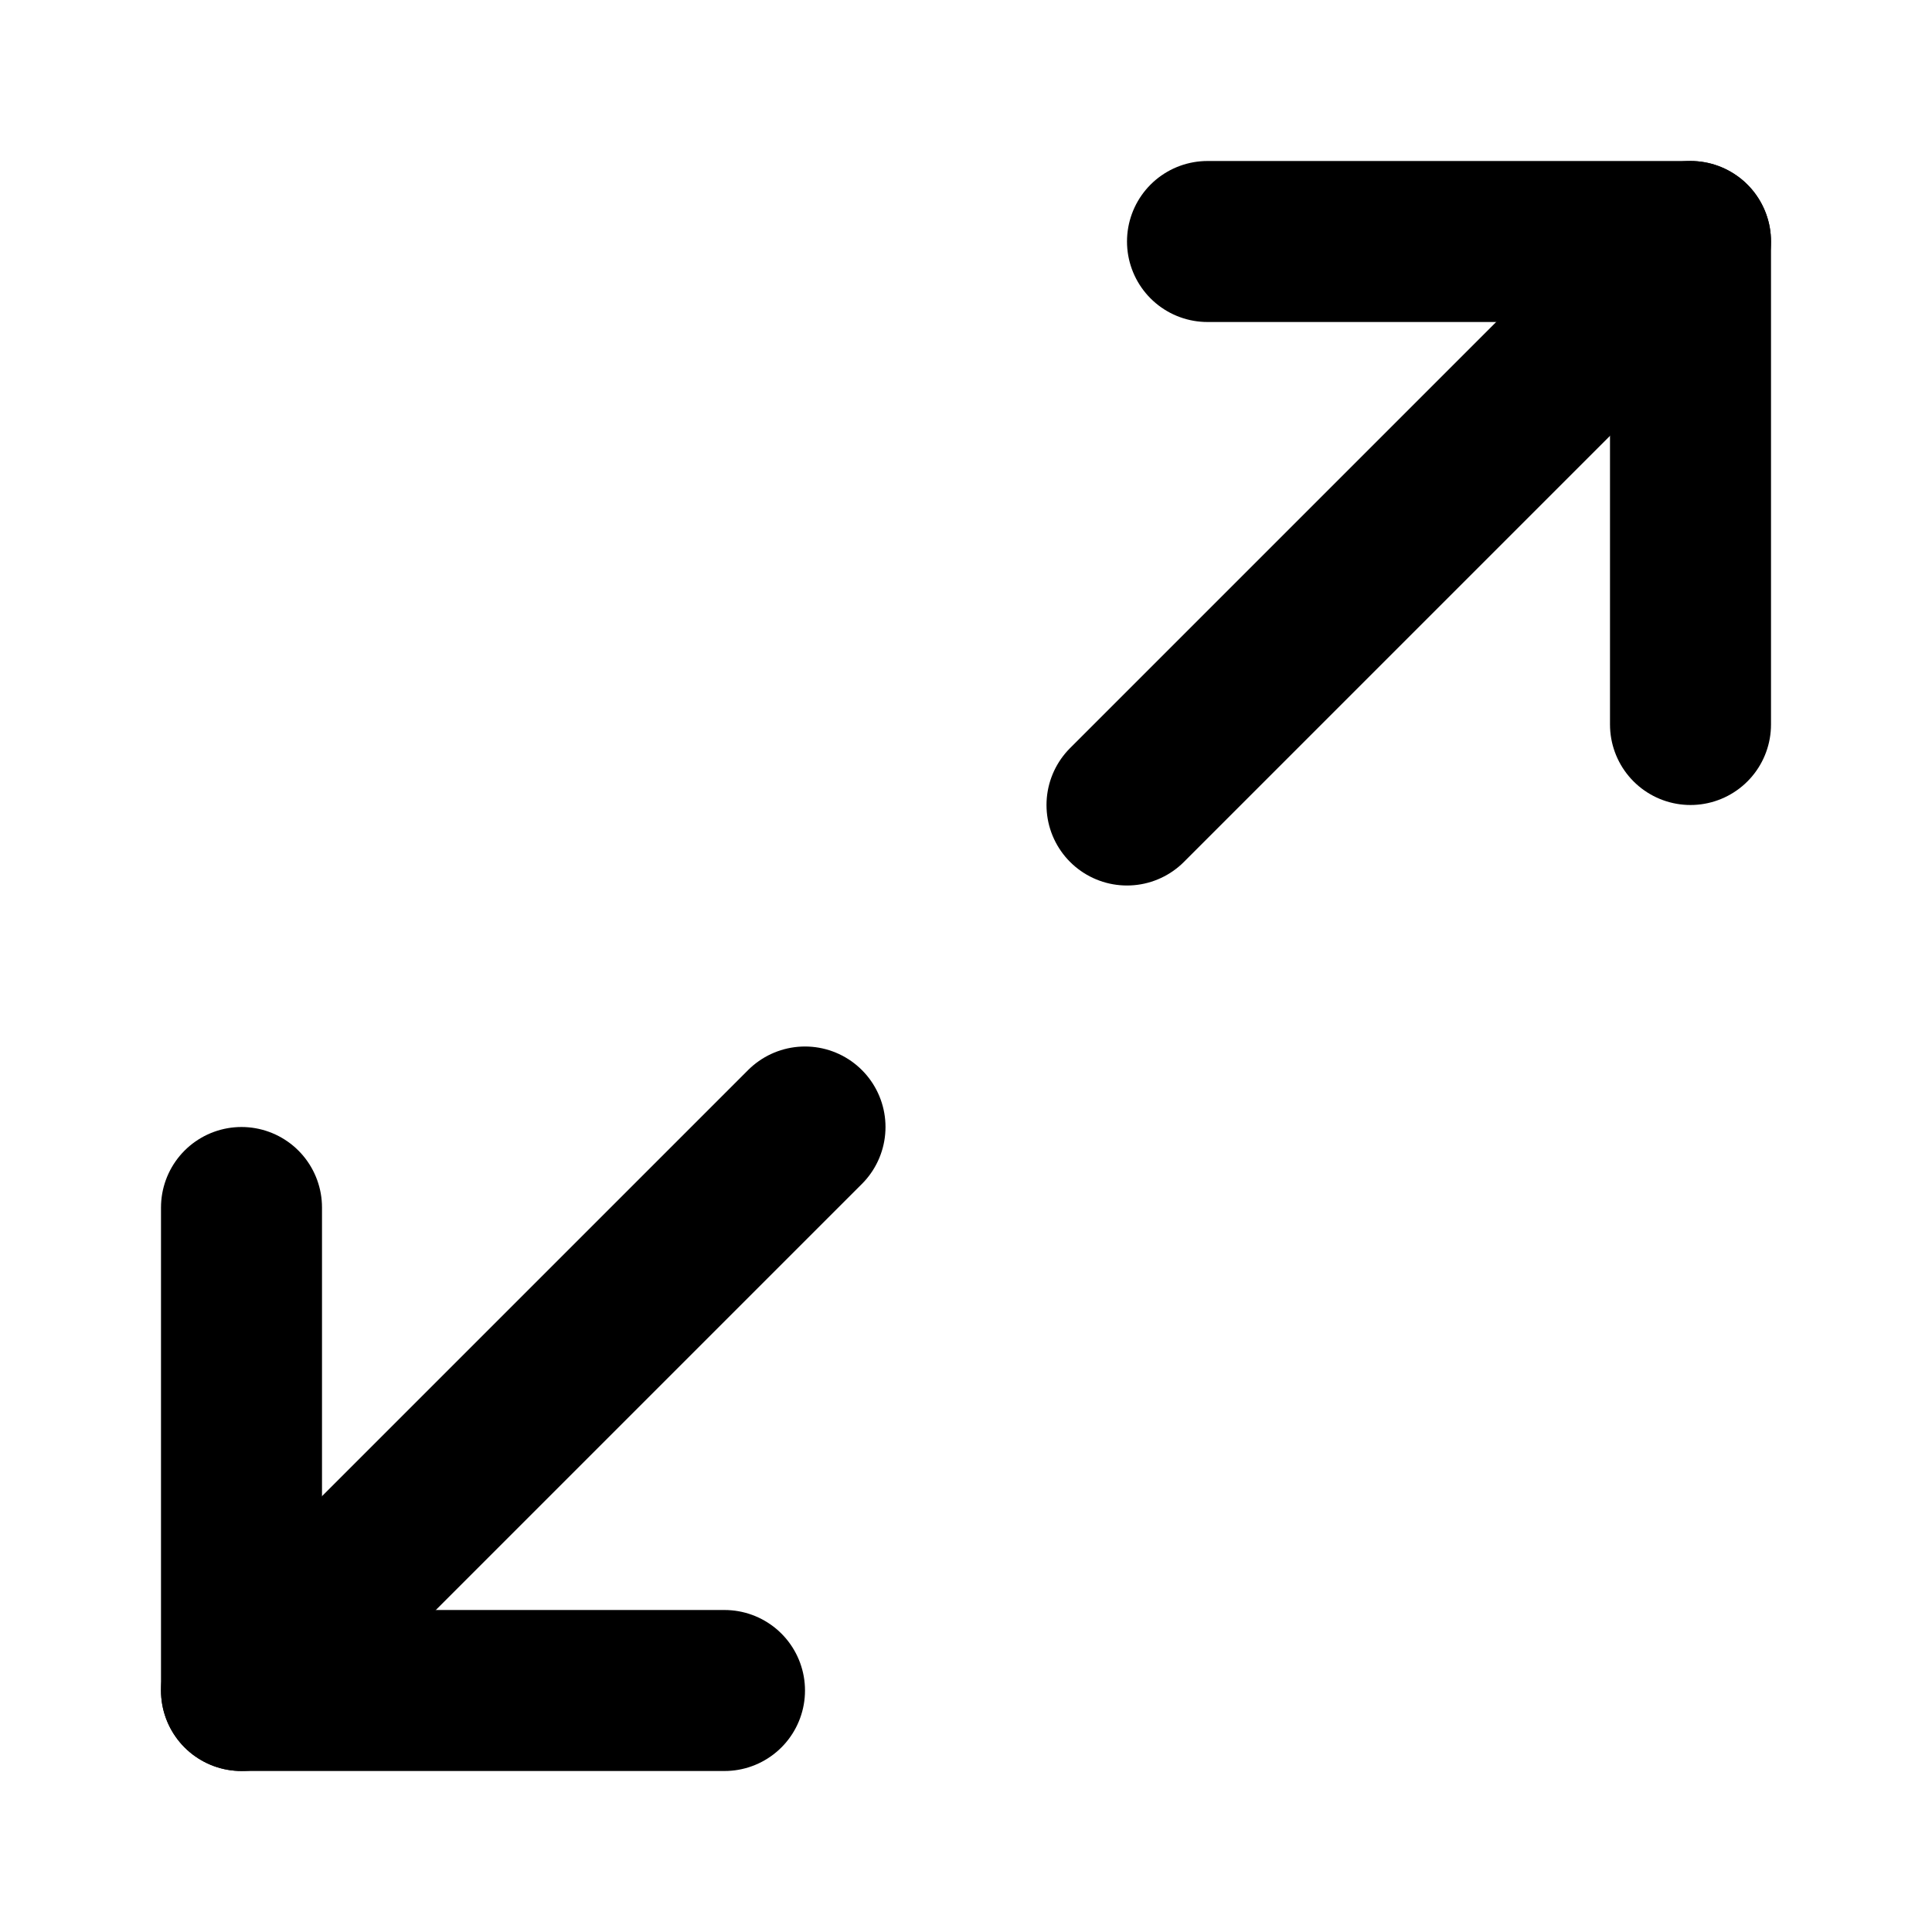
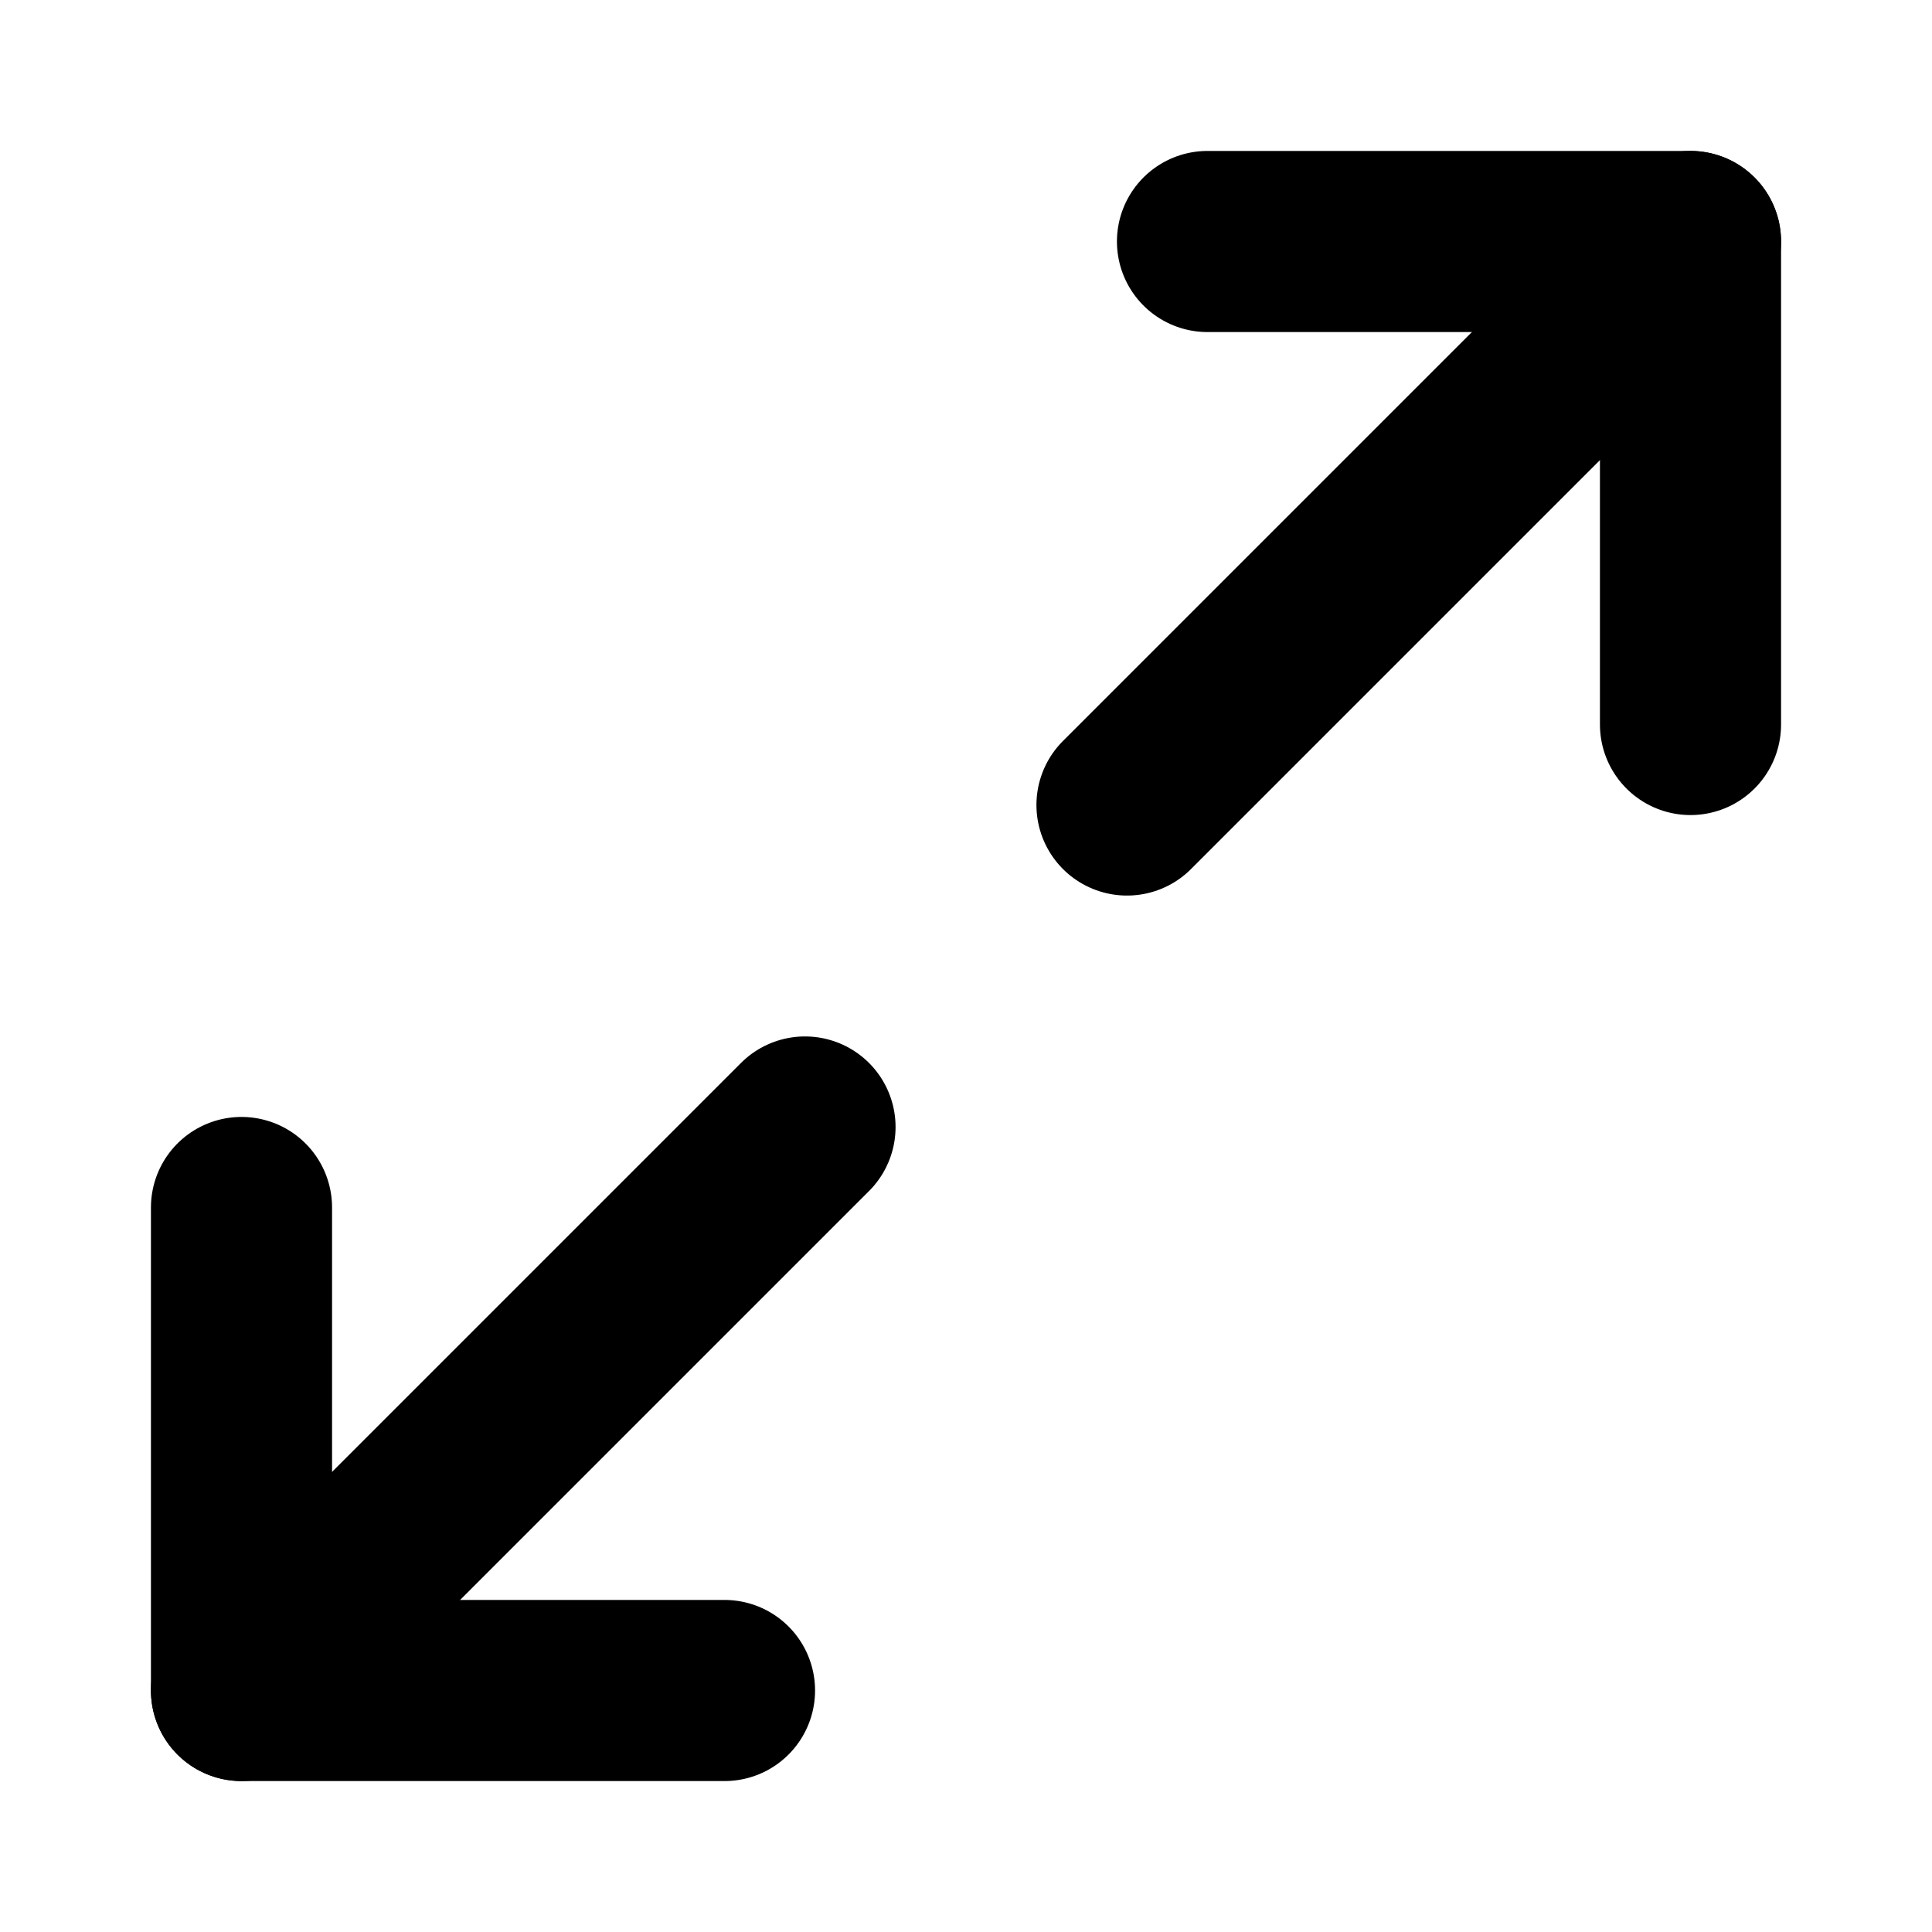
- <svg xmlns="http://www.w3.org/2000/svg" class="lucide lucide-maximize-2" width="24" height="24" viewBox="0 0 24 24" fill="none" stroke="currentColor" stroke-width="2" stroke-linecap="round" stroke-linejoin="round">
+ <svg xmlns="http://www.w3.org/2000/svg" class="lucide lucide-maximize-2" width="24" height="24" viewBox="0 0 24 24" fill="none" stroke="currentColor" stroke-width="2.25" stroke-linecap="round" stroke-linejoin="round">
  <path d="M15 3h6v6" />
  <path d="m21 3-7 7" />
  <path d="m3 21 7-7" />
  <path d="M9 21H3v-6" />
</svg>
